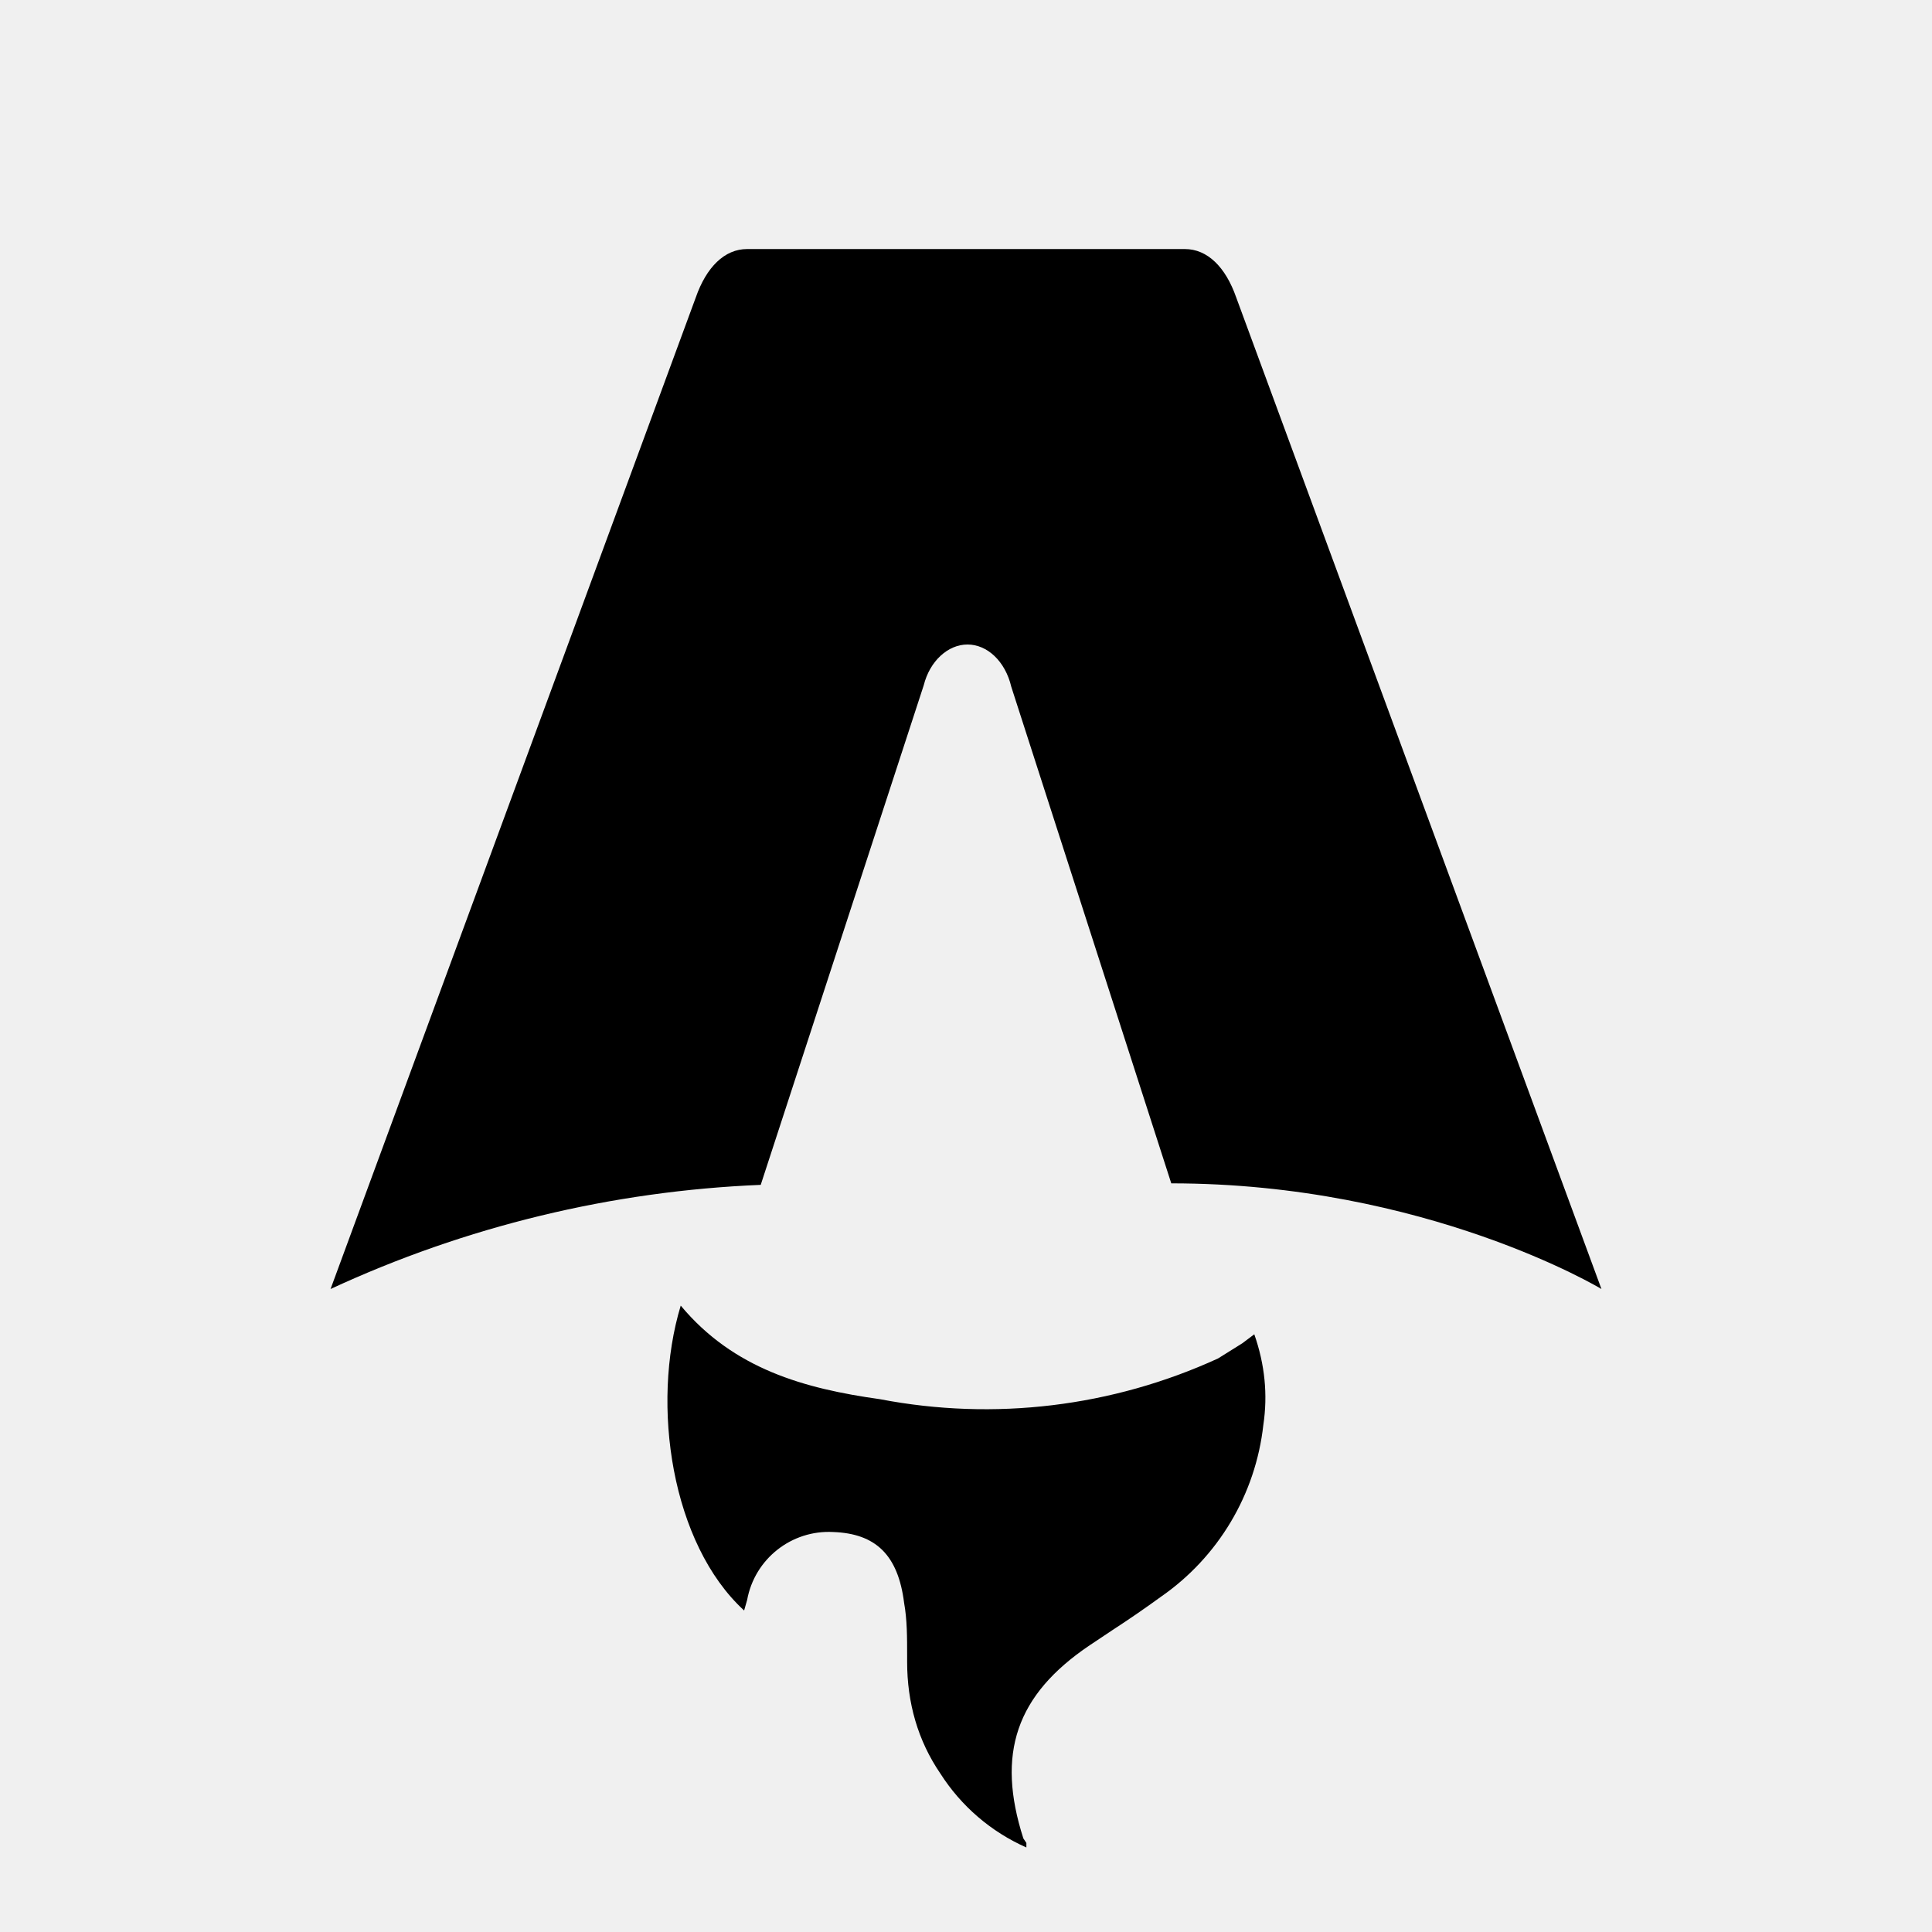
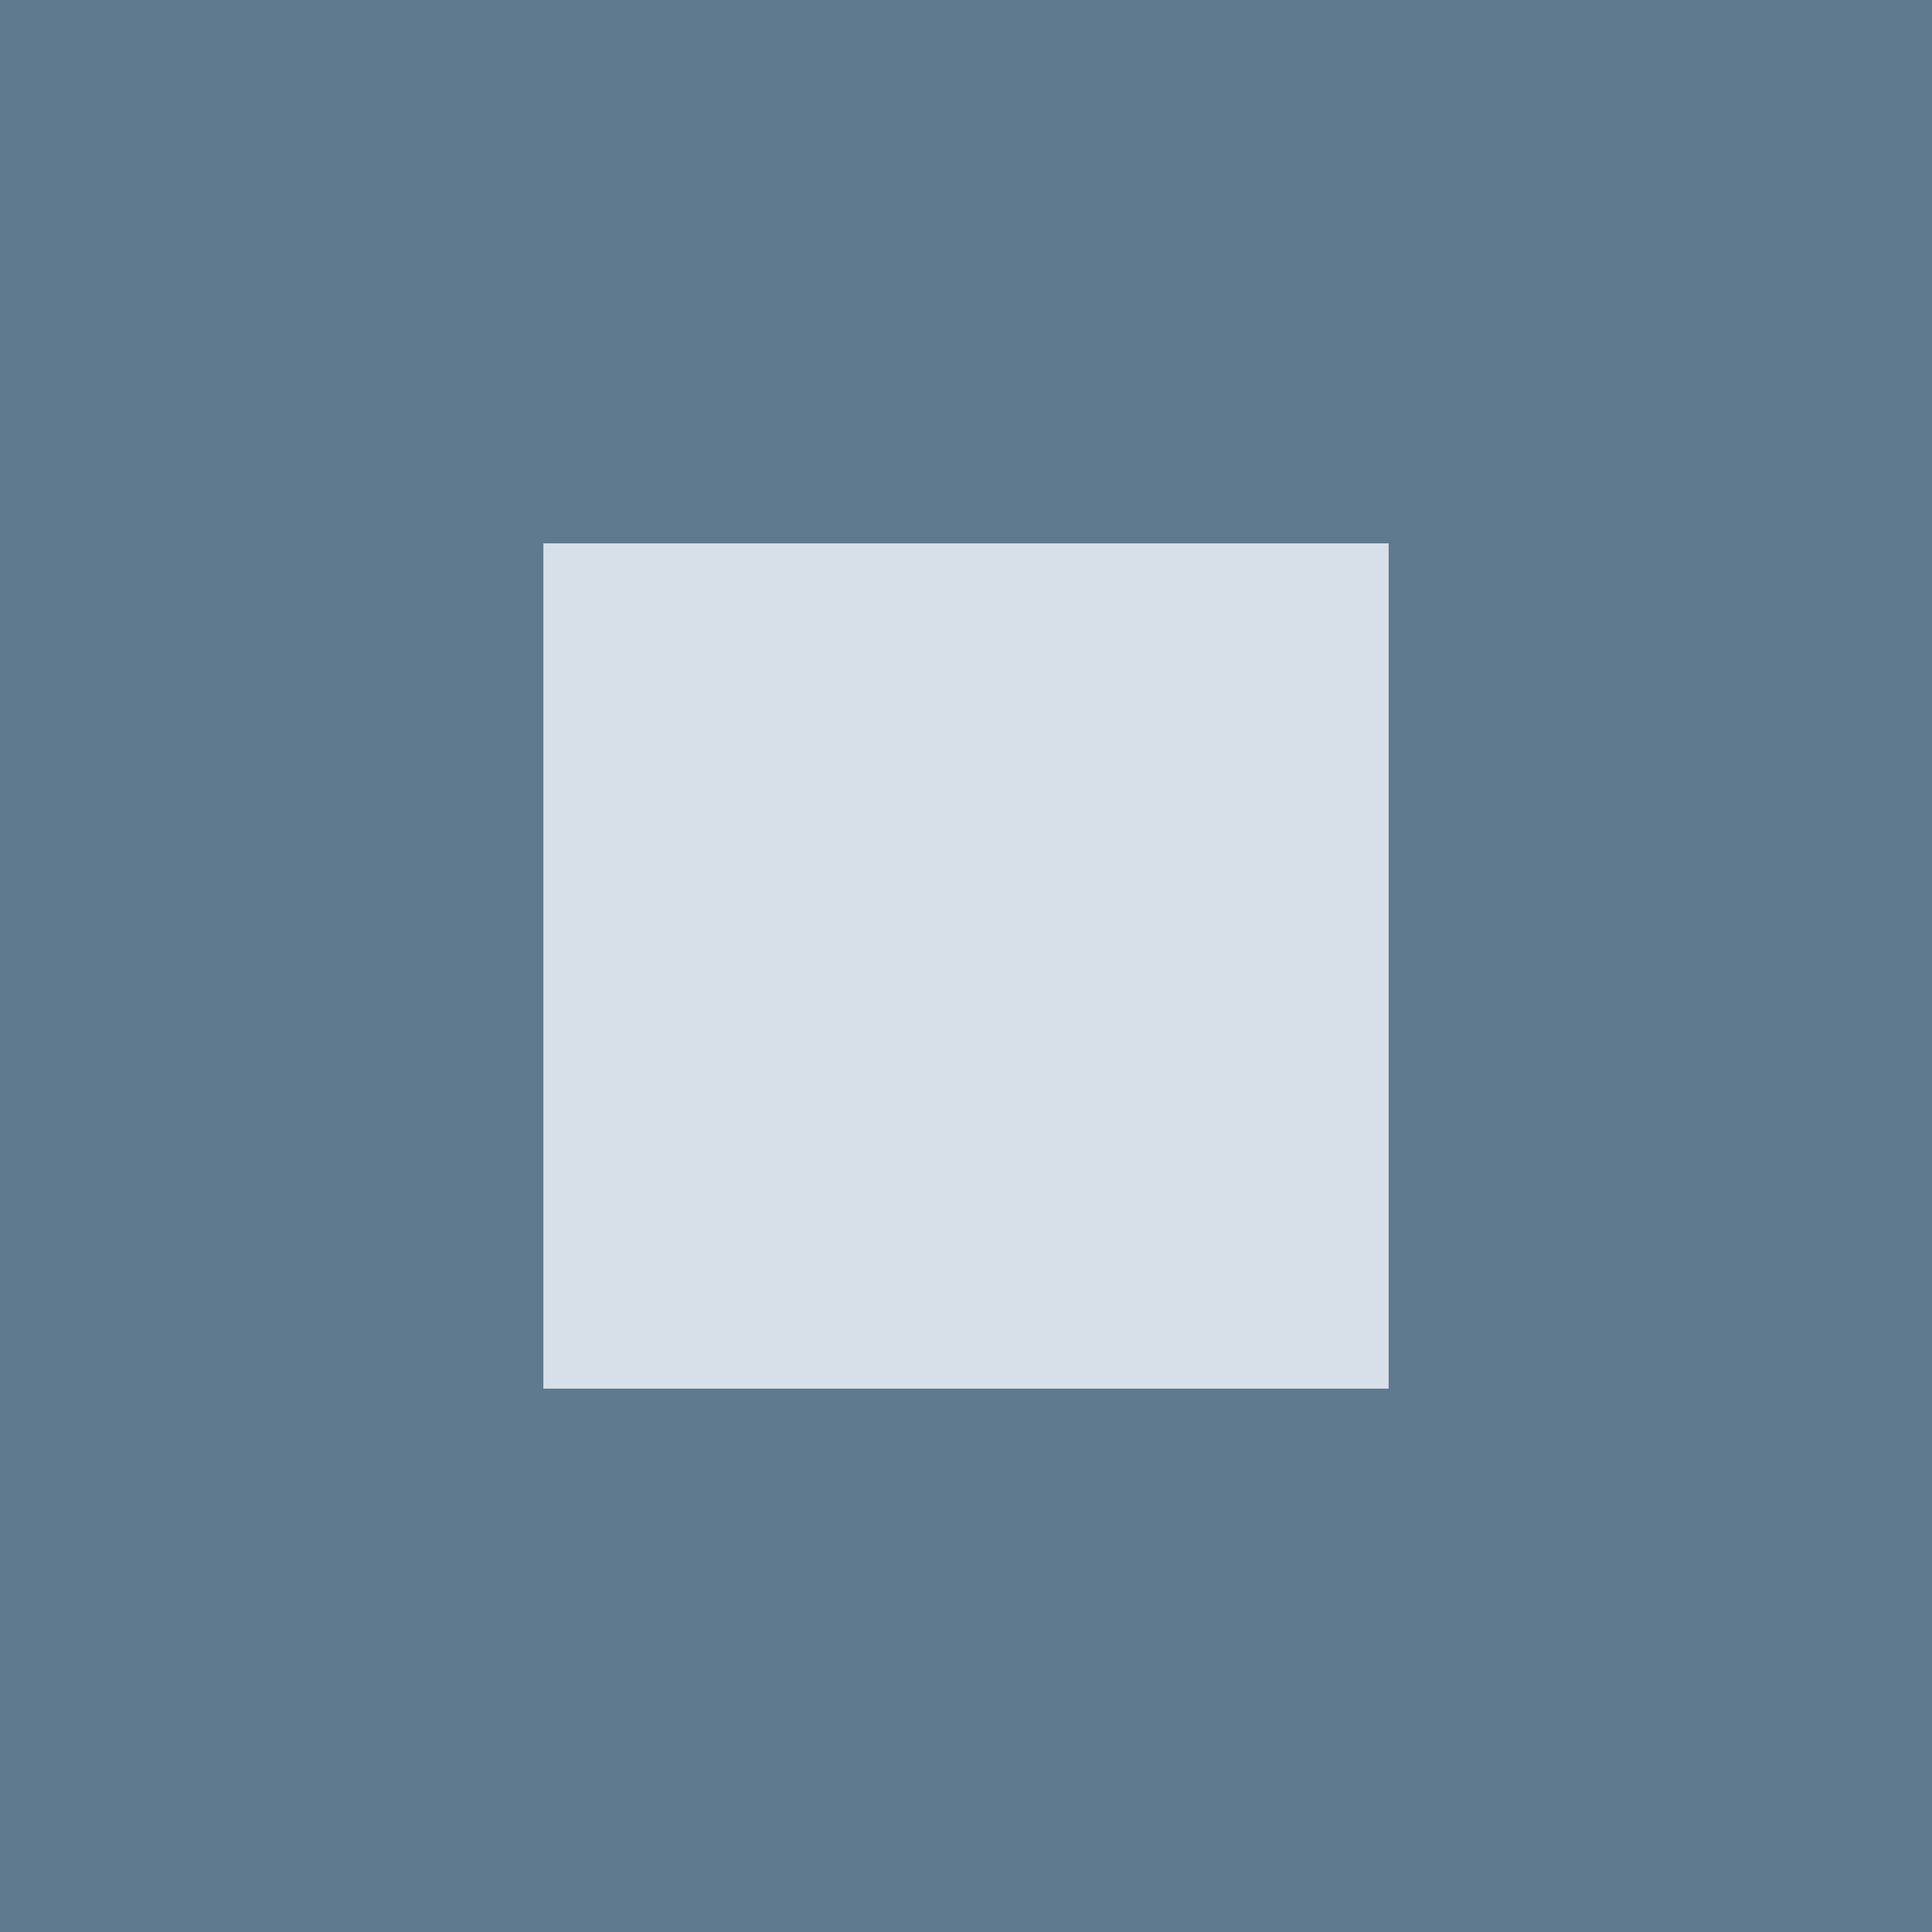
- <svg xmlns="http://www.w3.org/2000/svg" fill="none" viewBox="0 0 128 128">
-   <path d="M50.4 78.5a75.1 75.1 0 0 0-28.5 6.9l24.2-65.7c.7-2 1.9-3.2 3.4-3.2h29c1.5 0 2.7 1.2 3.4 3.2l24.2 65.7s-11.6-7-28.5-7L67 45.5c-.4-1.7-1.6-2.8-2.9-2.8-1.3 0-2.5 1.1-2.9 2.7L50.4 78.5Zm-1.1 28.2Zm-4.2-20.2c-2 6.6-.6 15.8 4.2 20.2a17.5 17.5 0 0 1 .2-.7 5.5 5.5 0 0 1 5.7-4.5c2.8.1 4.3 1.5 4.7 4.7.2 1.1.2 2.3.2 3.5v.4c0 2.7.7 5.2 2.2 7.4a13 13 0 0 0 5.7 4.9v-.3l-.2-.3c-1.8-5.6-.5-9.5 4.4-12.8l1.5-1a73 73 0 0 0 3.2-2.2 16 16 0 0 0 6.8-11.4c.3-2 .1-4-.6-6l-.8.6-1.6 1a37 37 0 0 1-22.4 2.7c-5-.7-9.7-2-13.2-6.2Z" />
-   <style>
-         path { fill: #000; }
-         @media (prefers-color-scheme: dark) {
-             path { fill: #FFF; }
-         }
-     </style>
+ <svg xmlns="http://www.w3.org/2000/svg" viewBox="0 0 64 64" width="64" height="64">
+   <rect width="64" height="64" fill="#5f7a8e" />
+   <rect x="18" y="18" width="28" height="28" fill="#d7e0e9" />
</svg>
